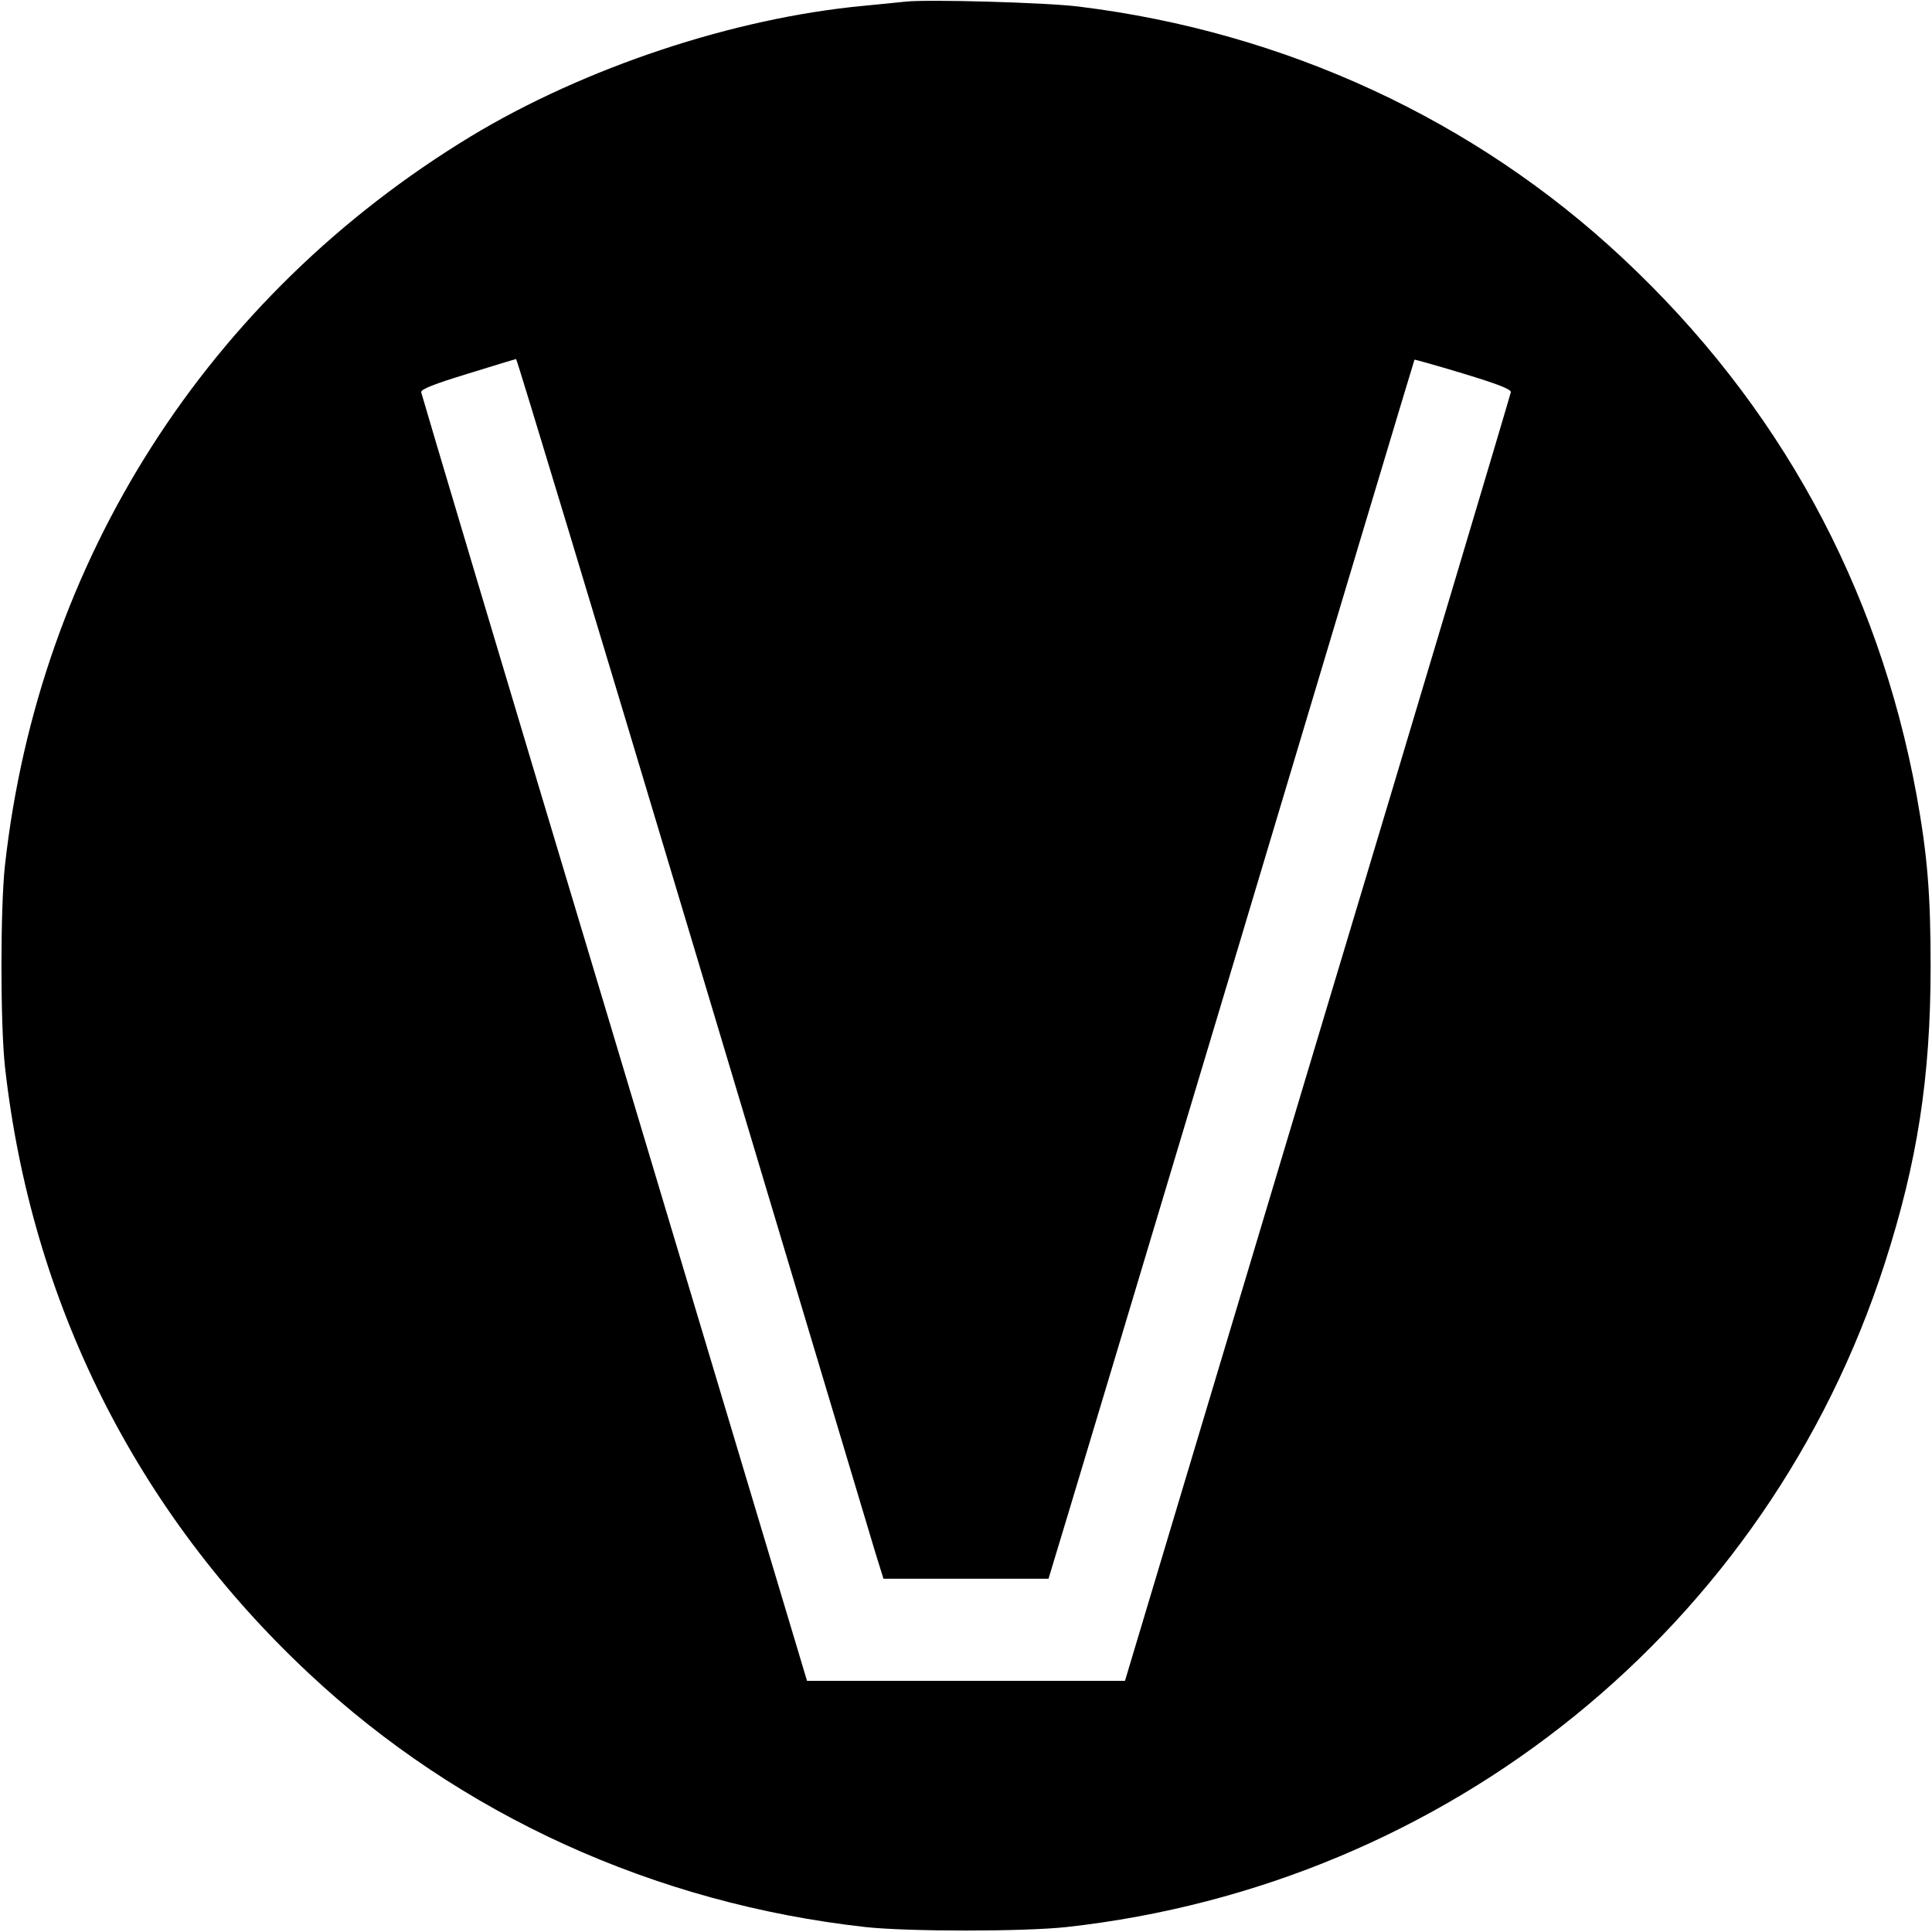
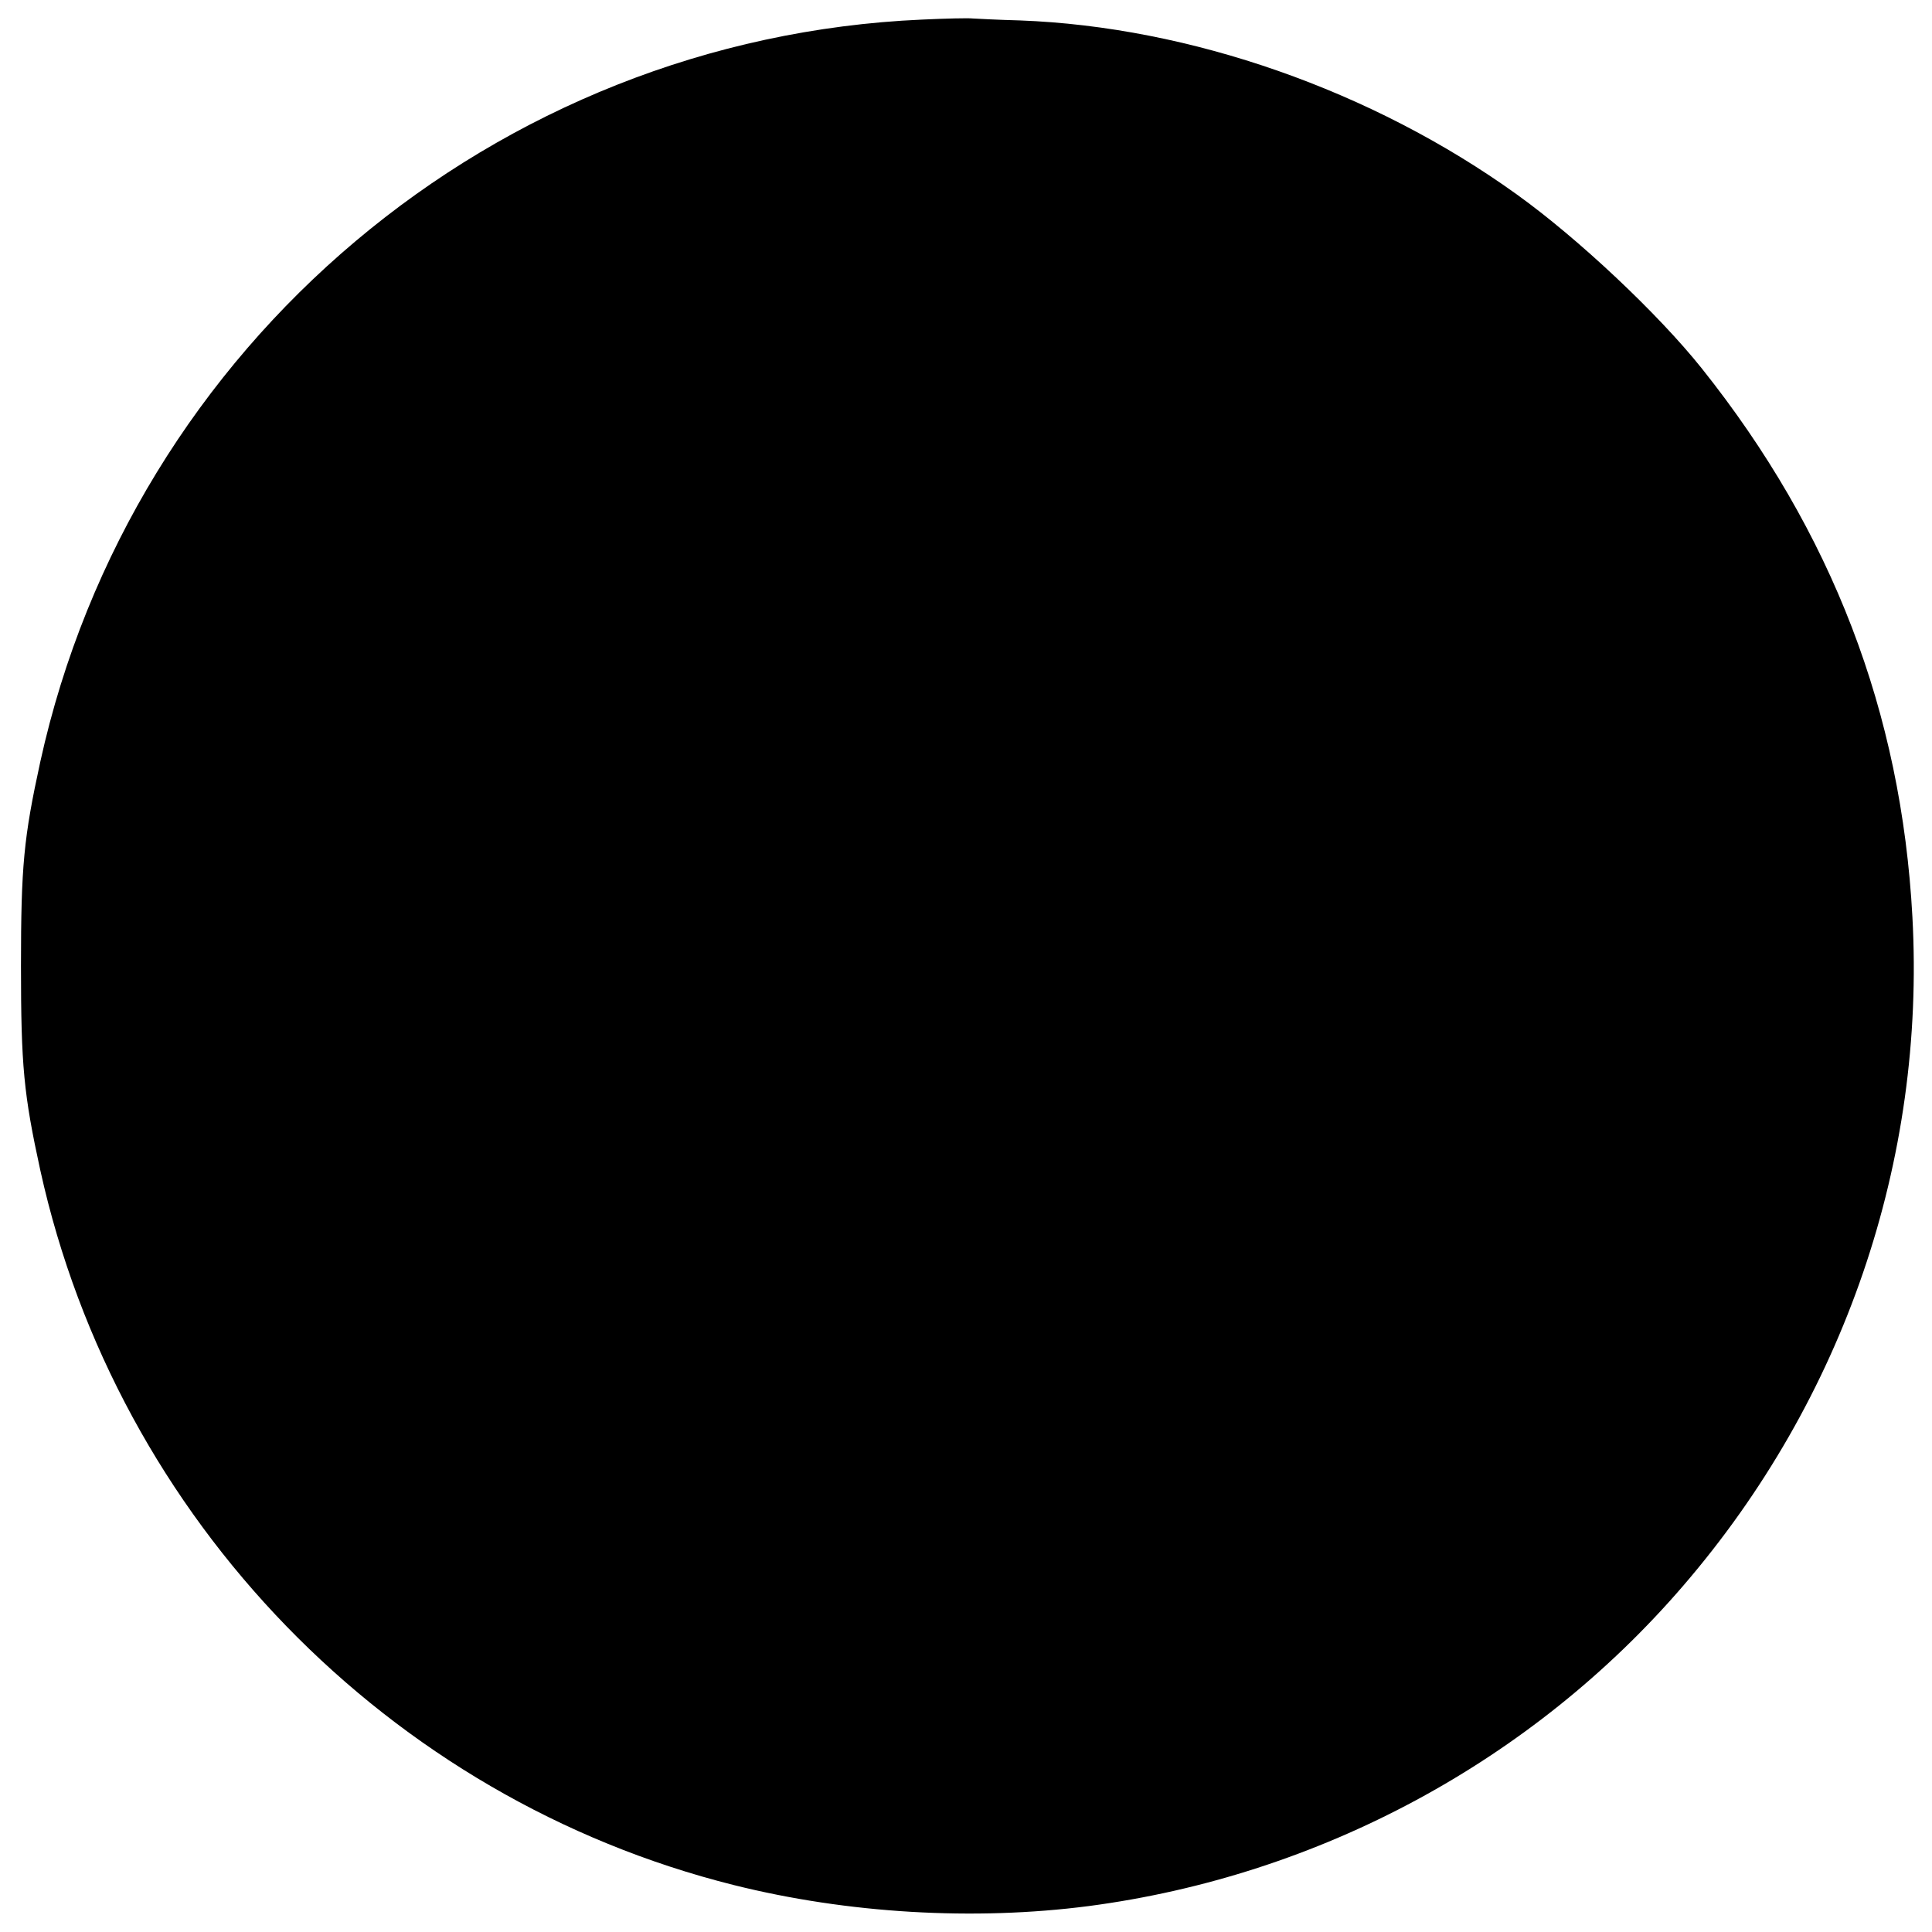
<svg xmlns="http://www.w3.org/2000/svg" version="1.0" width="700pt" height="700pt" viewBox="0 0 700 700" preserveAspectRatio="xMidYMid meet">
  <g transform="translate(0,700) scale(0.1,-0.1)" fill="#000000" stroke="none">
-     <path d="M3280 6994 c-19 -2 -87 -9 -150 -15 -472 -44 -1012 -224 -1424 -473 -954 -579 -1565 -1535 -1688 -2641 -17 -155 -17 -575 0 -730 95 -853 476 -1614 1102 -2199 547 -512 1253 -833 2015 -918 155 -17 575 -17 730 0 1385 154 2538 1088 2963 2402 119 369 167 676 167 1080 0 262 -12 404 -51 620 -139 757 -499 1416 -1064 1944 -536 502 -1224 820 -1970 912 -117 15 -553 27 -630 18z m-770 -3412 c349 -1164 647 -2159 662 -2209 l29 -93 299 0 299 0 19 63 c11 34 309 1027 663 2207 353 1180 643 2146 644 2147 0 1 79 -21 175 -50 125 -38 175 -57 174 -68 -1 -8 -315 -1061 -700 -2341 l-698 -2328 -576 0 -576 0 -698 2328 c-385 1280 -699 2334 -700 2341 -1 11 48 30 169 67 94 29 172 53 175 53 3 0 291 -952 640 -2117z" />
+     <path d="M3340 6929 c-1545 -68 -2861 -1176 -3194 -2689 -60 -275 -70 -378 -70 -740 0 -362 10 -465 70 -740 279 -1265 1261 -2277 2513 -2590 412 -103 870 -130 1286 -76 835 110 1607 525 2154 1161 582 676 878 1540 830 2423 -40 741 -291 1395 -763 1987 -158 198 -448 471 -671 631 -523 376 -1183 607 -1800 630 -77 2 -153 6 -170 7 -16 2 -100 0 -185 -4z" />
  </g>
</svg>
